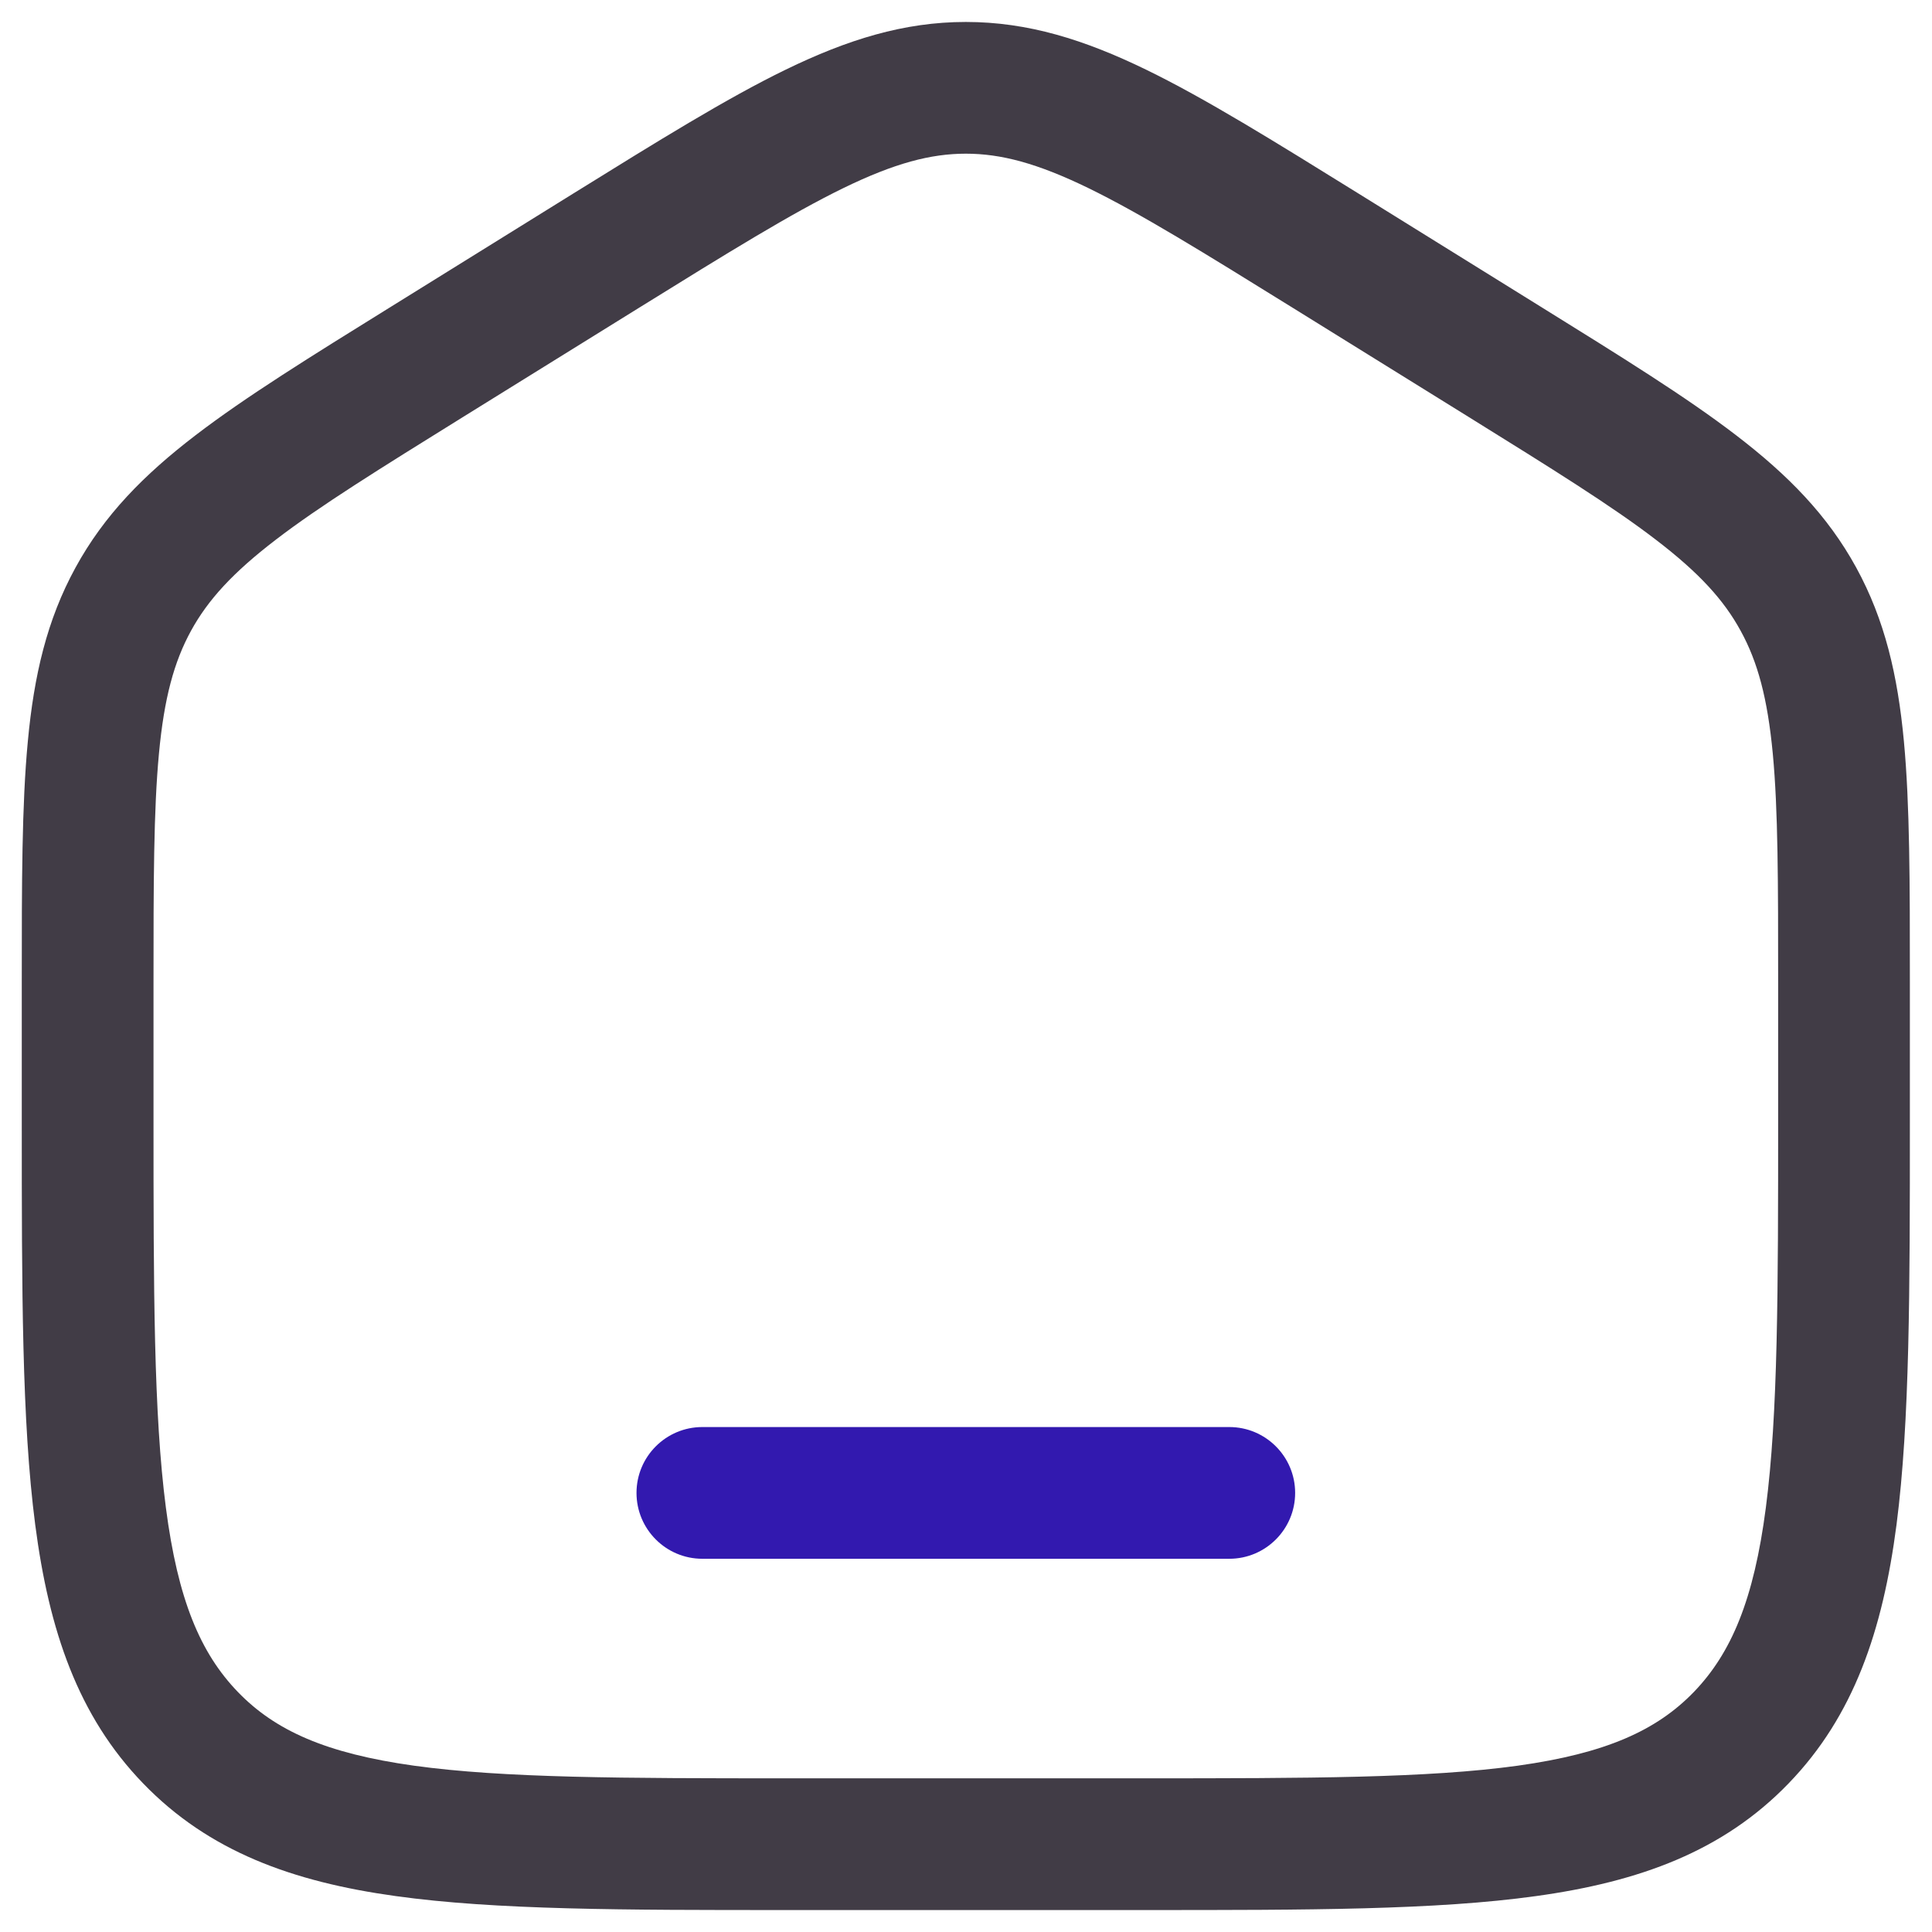
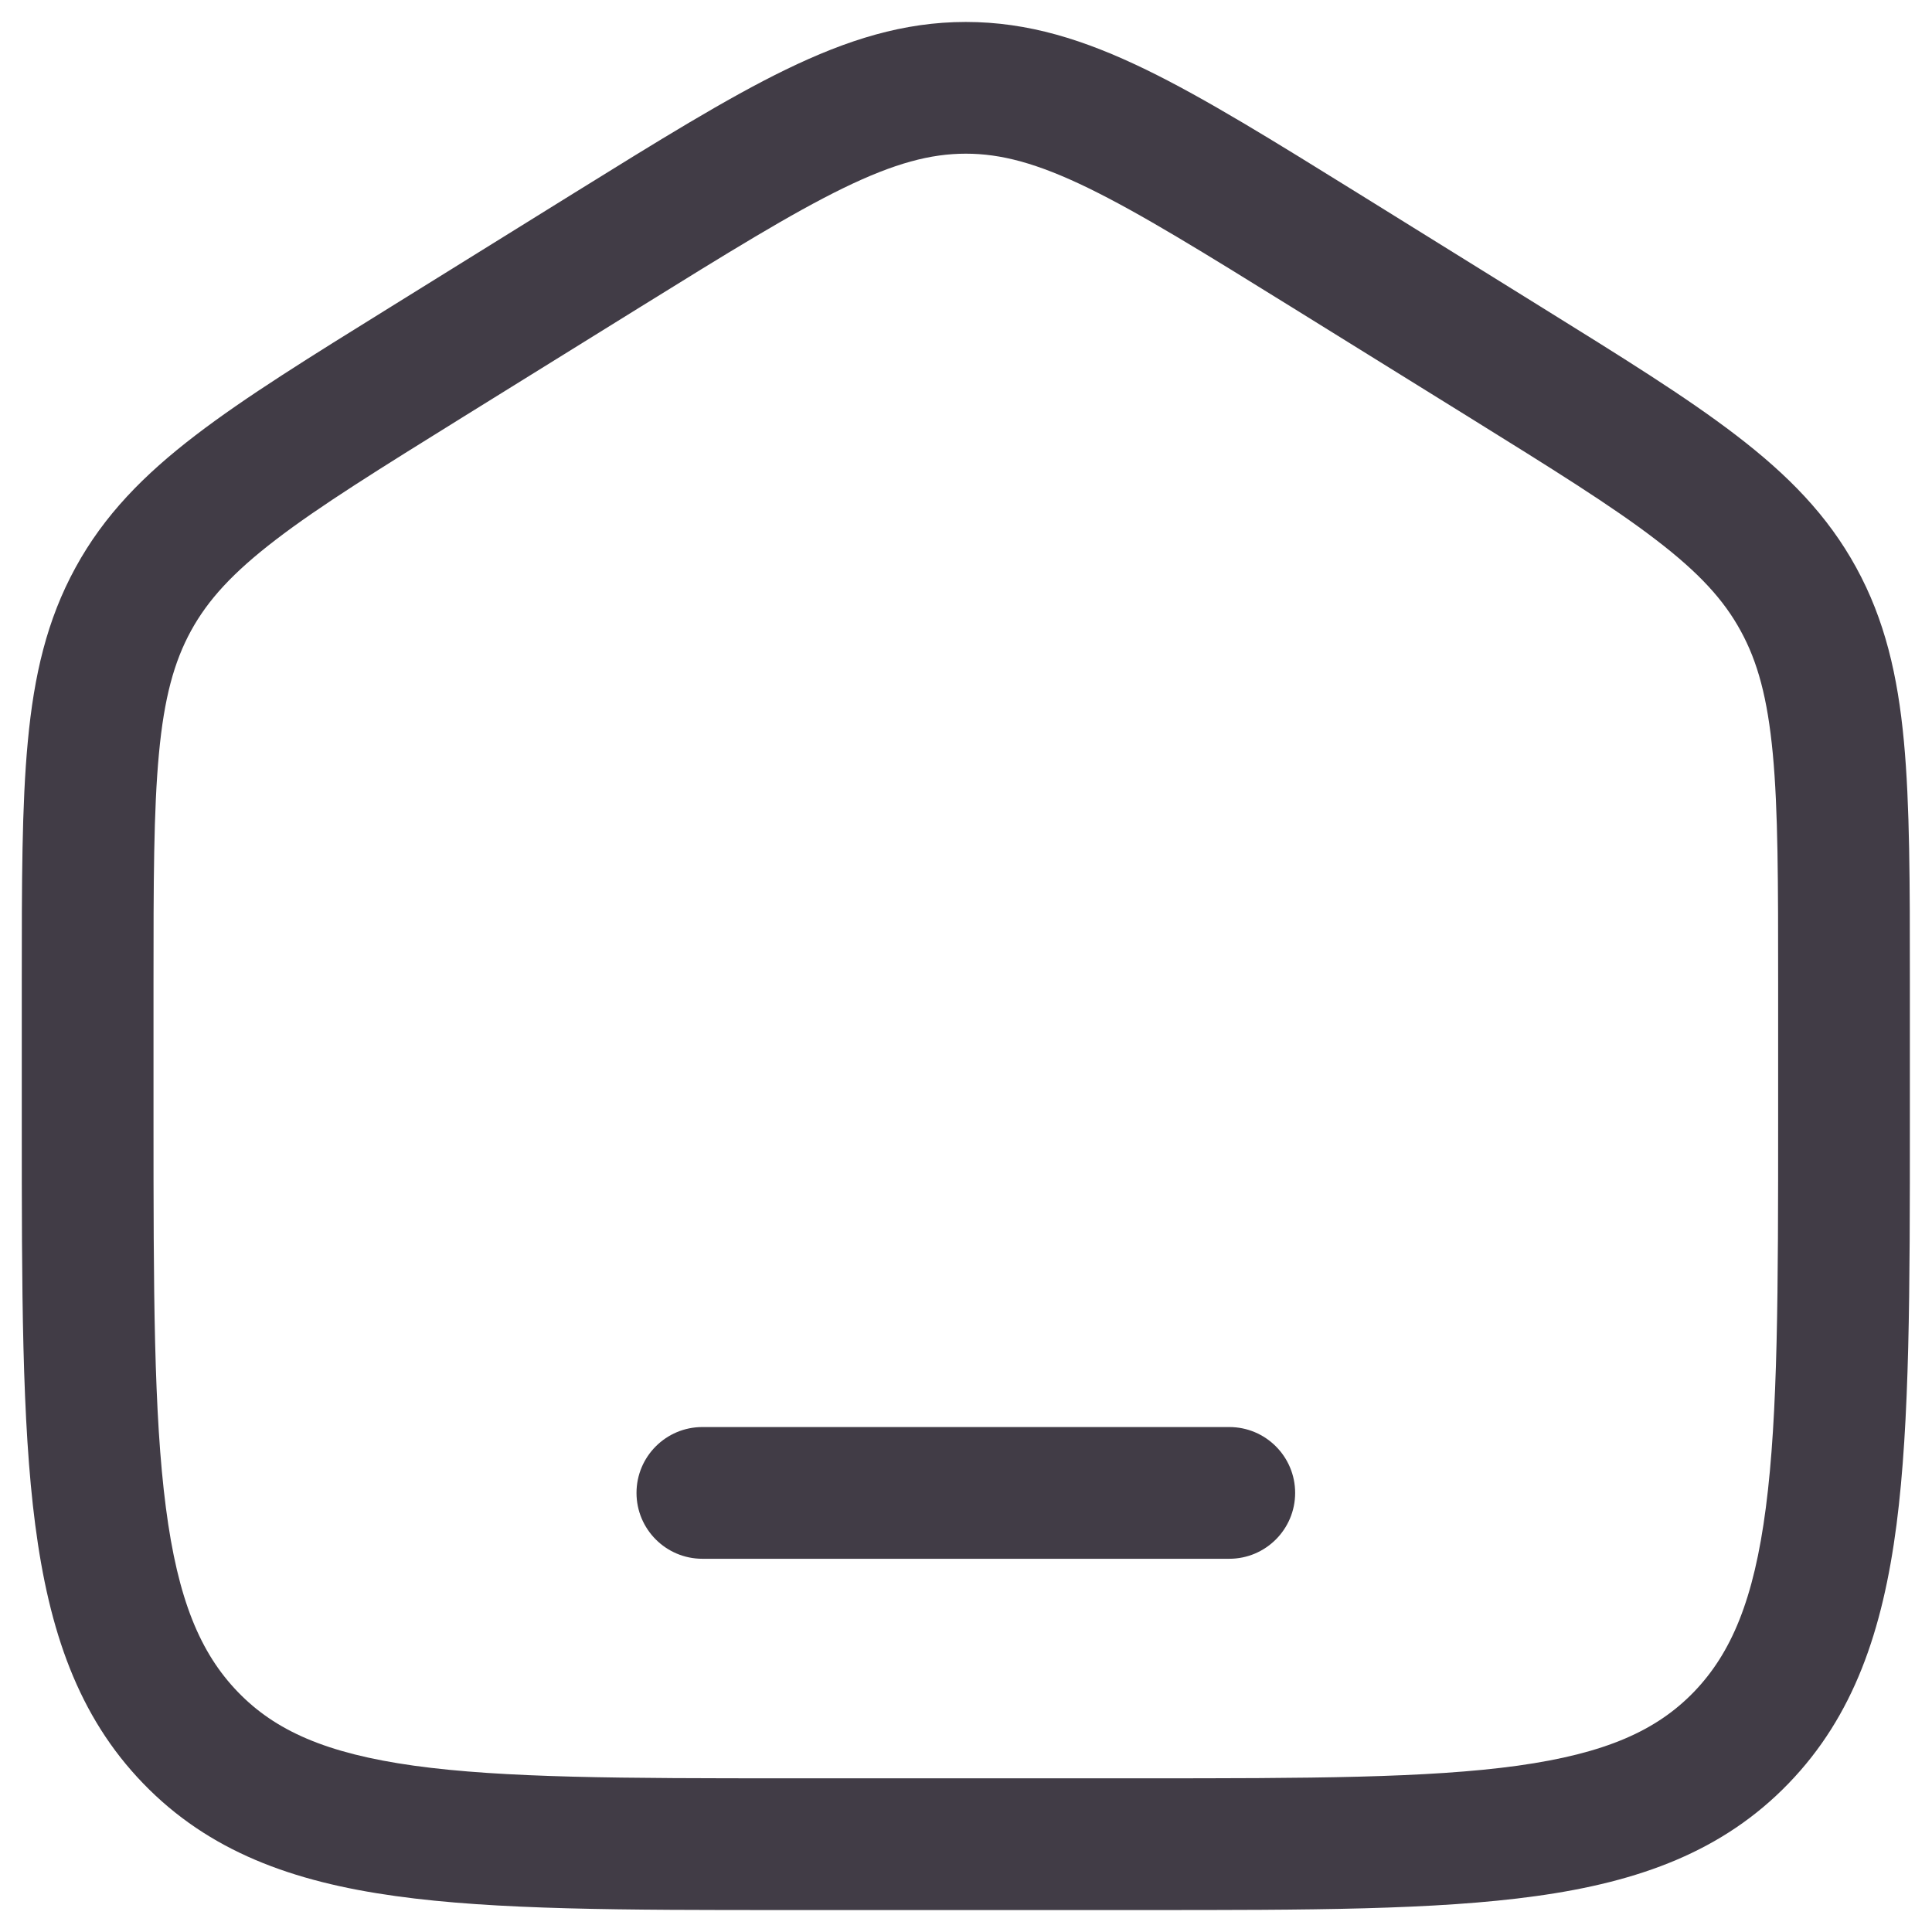
- <svg xmlns="http://www.w3.org/2000/svg" width="22" height="22" viewBox="0 0 22 22" fill="none">
-   <path d="M7.998 16.25C7.584 16.25 7.248 16.586 7.248 17C7.248 17.414 7.584 17.75 7.998 17.75H13.998C14.412 17.75 14.748 17.414 14.748 17C14.748 16.586 14.412 16.25 13.998 16.25H7.998Z" fill="#3219AF" />
-   <path fill-rule="evenodd" clip-rule="evenodd" d="M10.998 0.25C10.29 0.25 9.647 0.453 8.949 0.792C8.274 1.12 7.495 1.604 6.521 2.208L4.455 3.491C3.533 4.063 2.796 4.52 2.227 4.956C1.638 5.407 1.186 5.866 0.86 6.463C0.534 7.058 0.387 7.692 0.317 8.441C0.248 9.167 0.248 10.054 0.248 11.167V12.78C0.248 14.684 0.248 16.187 0.401 17.362C0.558 18.567 0.887 19.54 1.631 20.309C2.378 21.082 3.329 21.428 4.506 21.591C5.647 21.75 7.104 21.75 8.94 21.75H13.056C14.893 21.75 16.35 21.75 17.491 21.591C18.668 21.428 19.619 21.082 20.366 20.309C21.11 19.54 21.439 18.567 21.596 17.362C21.748 16.187 21.748 14.684 21.748 12.78V11.167C21.748 10.054 21.748 9.167 21.68 8.441C21.61 7.692 21.463 7.058 21.137 6.463C20.81 5.866 20.358 5.407 19.769 4.956C19.201 4.52 18.463 4.063 17.542 3.491L15.476 2.208C14.502 1.604 13.723 1.12 13.048 0.792C12.35 0.453 11.707 0.25 10.998 0.25ZM7.278 3.504C8.294 2.874 9.008 2.432 9.605 2.141C10.187 1.858 10.598 1.75 10.998 1.75C11.398 1.75 11.81 1.858 12.392 2.141C12.989 2.432 13.703 2.874 14.719 3.504L16.719 4.745C17.68 5.342 18.354 5.761 18.857 6.147C19.347 6.522 19.629 6.831 19.821 7.183C20.015 7.536 20.127 7.949 20.187 8.581C20.248 9.229 20.248 10.046 20.248 11.204V12.725C20.248 14.696 20.247 16.101 20.108 17.168C19.972 18.216 19.715 18.824 19.288 19.267C18.863 19.706 18.285 19.966 17.284 20.106C16.259 20.248 14.906 20.25 12.998 20.25H8.998C7.091 20.25 5.738 20.248 4.713 20.106C3.711 19.966 3.133 19.706 2.709 19.267C2.281 18.824 2.025 18.216 1.889 17.168C1.75 16.101 1.748 14.696 1.748 12.725V11.204C1.748 10.046 1.749 9.229 1.81 8.581C1.869 7.949 1.982 7.536 2.175 7.183C2.368 6.831 2.65 6.522 3.139 6.147C3.642 5.761 4.317 5.342 5.278 4.745L7.278 3.504Z" fill="#413C46" />
+ <svg xmlns="http://www.w3.org/2000/svg" width="22" height="22" viewBox="0 0 22 22" fill="#413C46">
+   <path d="M7.998 16.25C7.584 16.25 7.248 16.586 7.248 17C7.248 17.414 7.584 17.75 7.998 17.75H13.998C14.412 17.75 14.748 17.414 14.748 17C14.748 16.586 14.412 16.25 13.998 16.25H7.998Z" />
+   <path fill-rule="evenodd" clip-rule="evenodd" d="M10.998 0.25C10.29 0.25 9.647 0.453 8.949 0.792C8.274 1.12 7.495 1.604 6.521 2.208L4.455 3.491C3.533 4.063 2.796 4.52 2.227 4.956C1.638 5.407 1.186 5.866 0.86 6.463C0.534 7.058 0.387 7.692 0.317 8.441C0.248 9.167 0.248 10.054 0.248 11.167V12.78C0.248 14.684 0.248 16.187 0.401 17.362C0.558 18.567 0.887 19.54 1.631 20.309C2.378 21.082 3.329 21.428 4.506 21.591C5.647 21.75 7.104 21.75 8.94 21.75H13.056C14.893 21.75 16.35 21.75 17.491 21.591C18.668 21.428 19.619 21.082 20.366 20.309C21.11 19.54 21.439 18.567 21.596 17.362C21.748 16.187 21.748 14.684 21.748 12.78V11.167C21.748 10.054 21.748 9.167 21.68 8.441C21.61 7.692 21.463 7.058 21.137 6.463C20.81 5.866 20.358 5.407 19.769 4.956C19.201 4.52 18.463 4.063 17.542 3.491L15.476 2.208C14.502 1.604 13.723 1.12 13.048 0.792C12.35 0.453 11.707 0.25 10.998 0.25ZM7.278 3.504C8.294 2.874 9.008 2.432 9.605 2.141C10.187 1.858 10.598 1.75 10.998 1.75C11.398 1.75 11.81 1.858 12.392 2.141C12.989 2.432 13.703 2.874 14.719 3.504L16.719 4.745C17.68 5.342 18.354 5.761 18.857 6.147C19.347 6.522 19.629 6.831 19.821 7.183C20.015 7.536 20.127 7.949 20.187 8.581C20.248 9.229 20.248 10.046 20.248 11.204V12.725C20.248 14.696 20.247 16.101 20.108 17.168C19.972 18.216 19.715 18.824 19.288 19.267C18.863 19.706 18.285 19.966 17.284 20.106C16.259 20.248 14.906 20.25 12.998 20.25H8.998C7.091 20.25 5.738 20.248 4.713 20.106C3.711 19.966 3.133 19.706 2.709 19.267C2.281 18.824 2.025 18.216 1.889 17.168C1.75 16.101 1.748 14.696 1.748 12.725V11.204C1.748 10.046 1.749 9.229 1.81 8.581C1.869 7.949 1.982 7.536 2.175 7.183C2.368 6.831 2.65 6.522 3.139 6.147C3.642 5.761 4.317 5.342 5.278 4.745L7.278 3.504Z" />
</svg>
